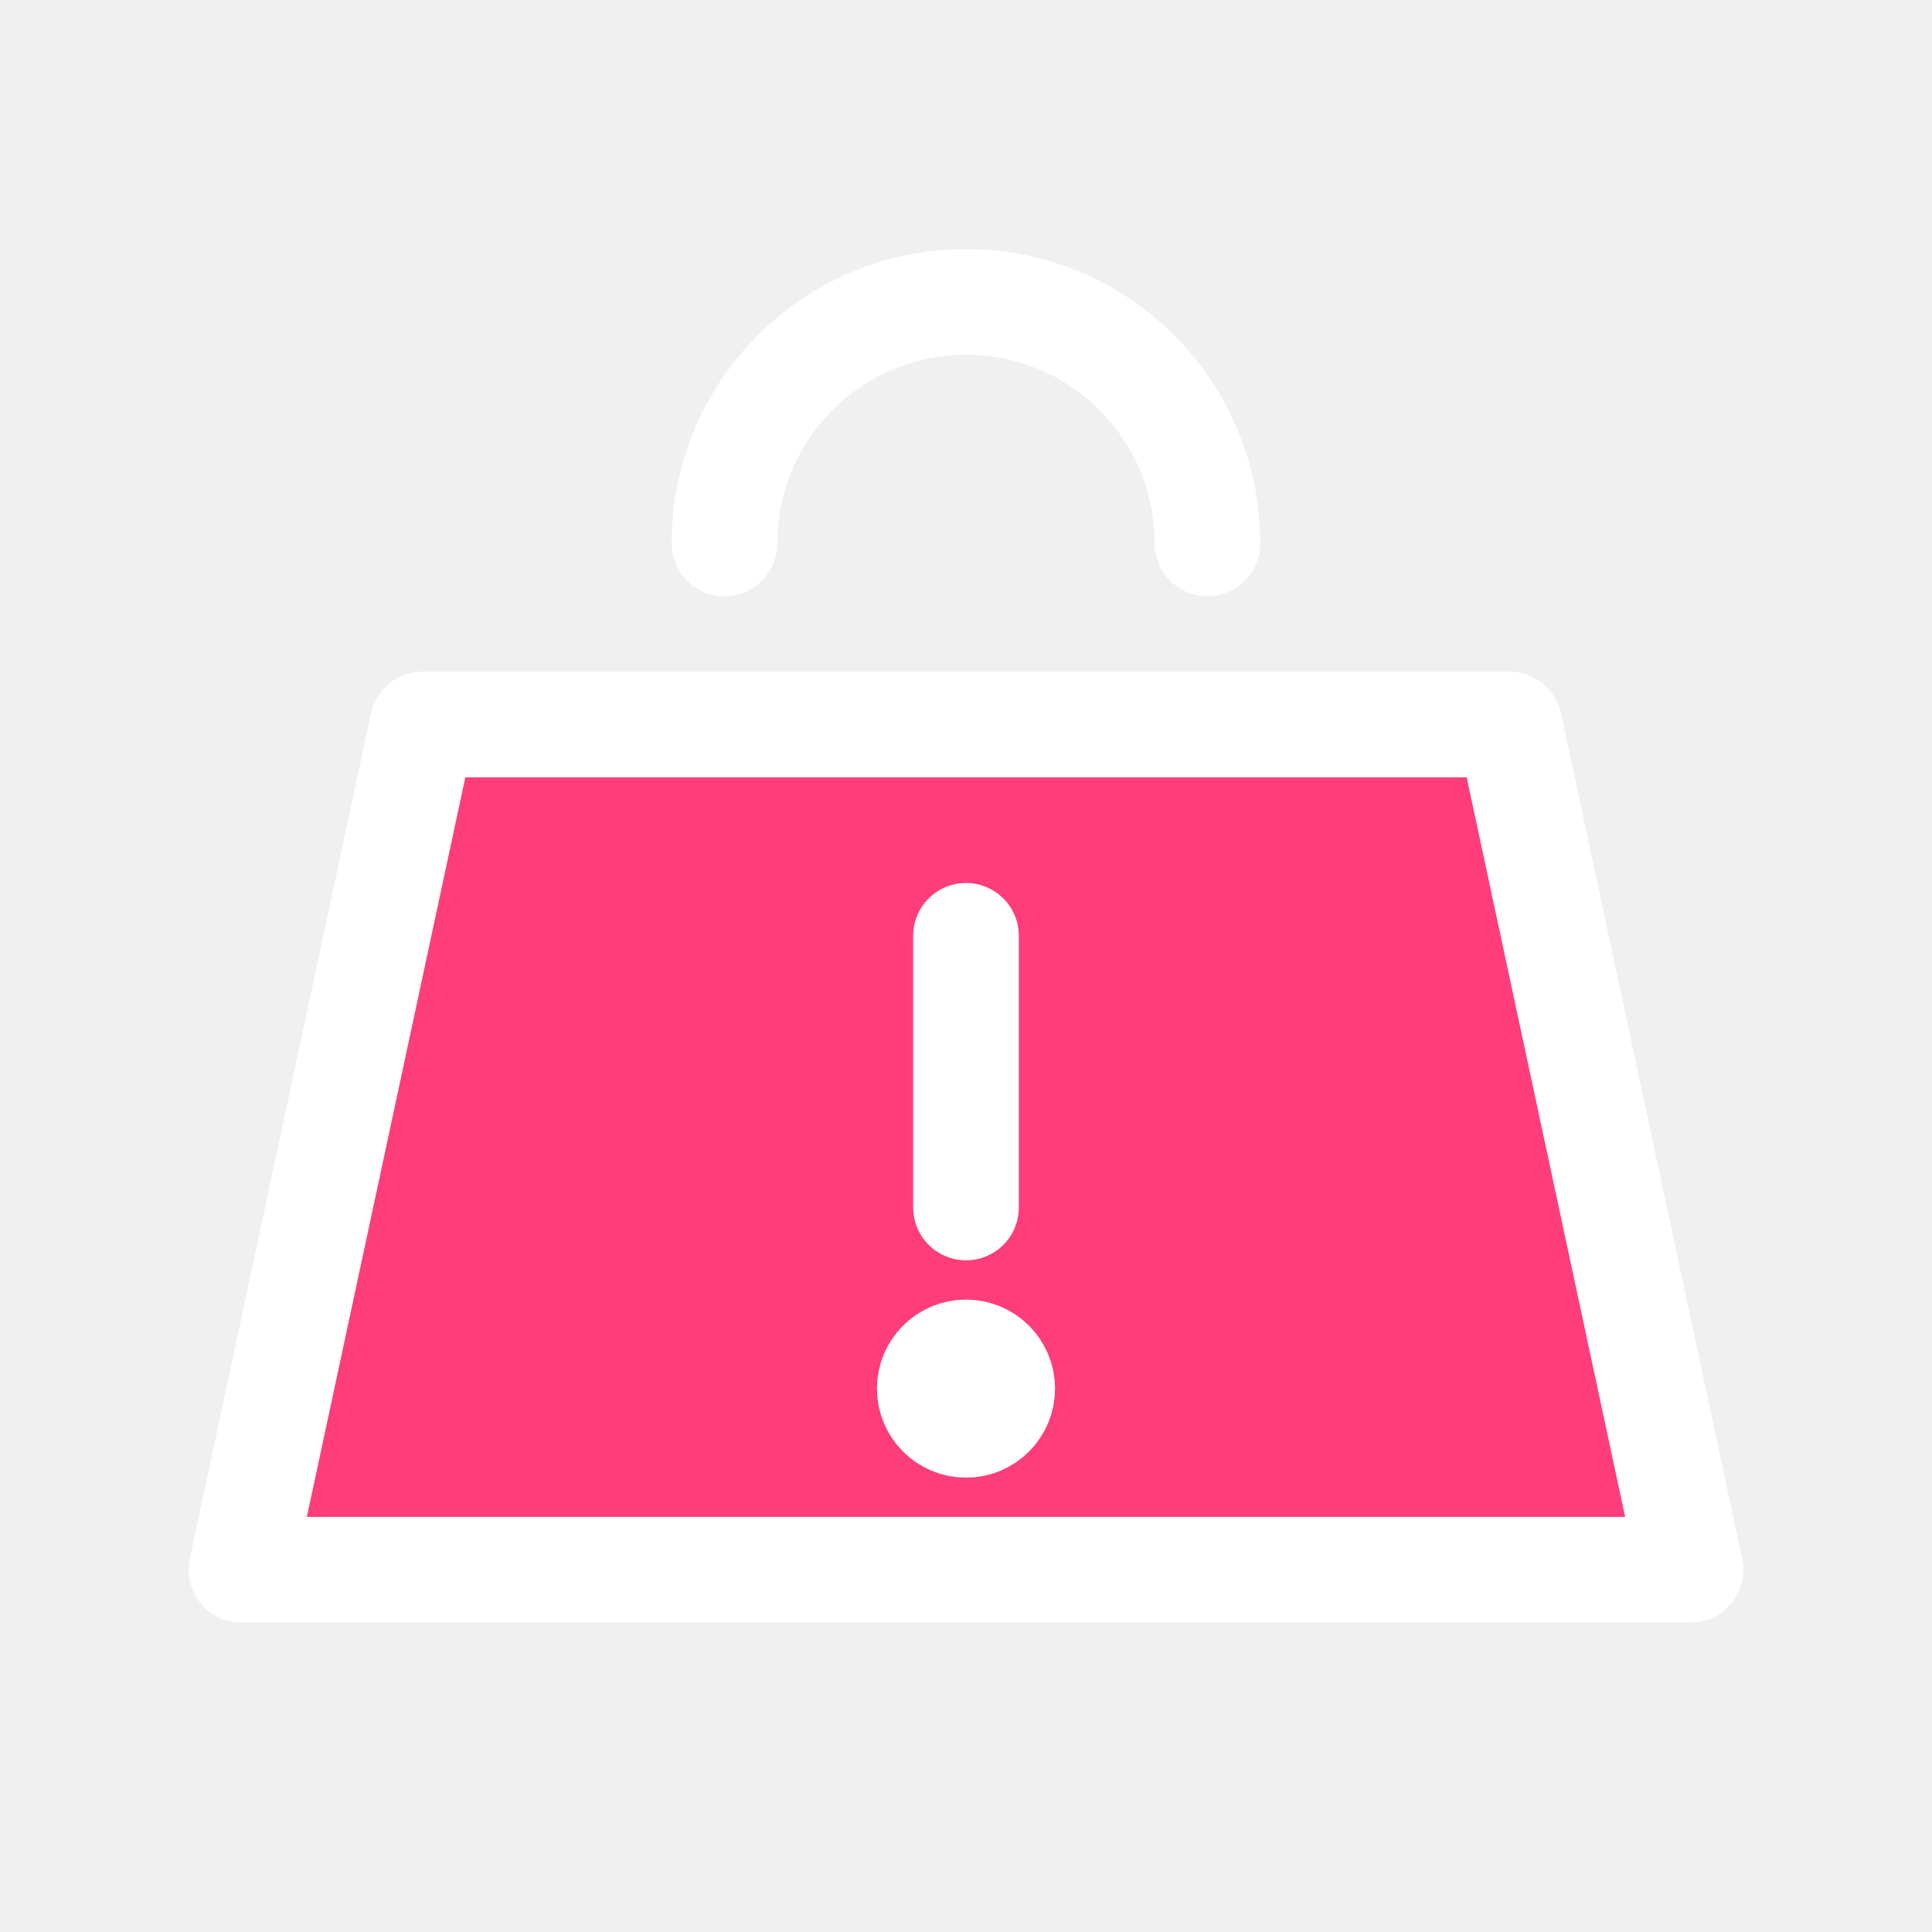
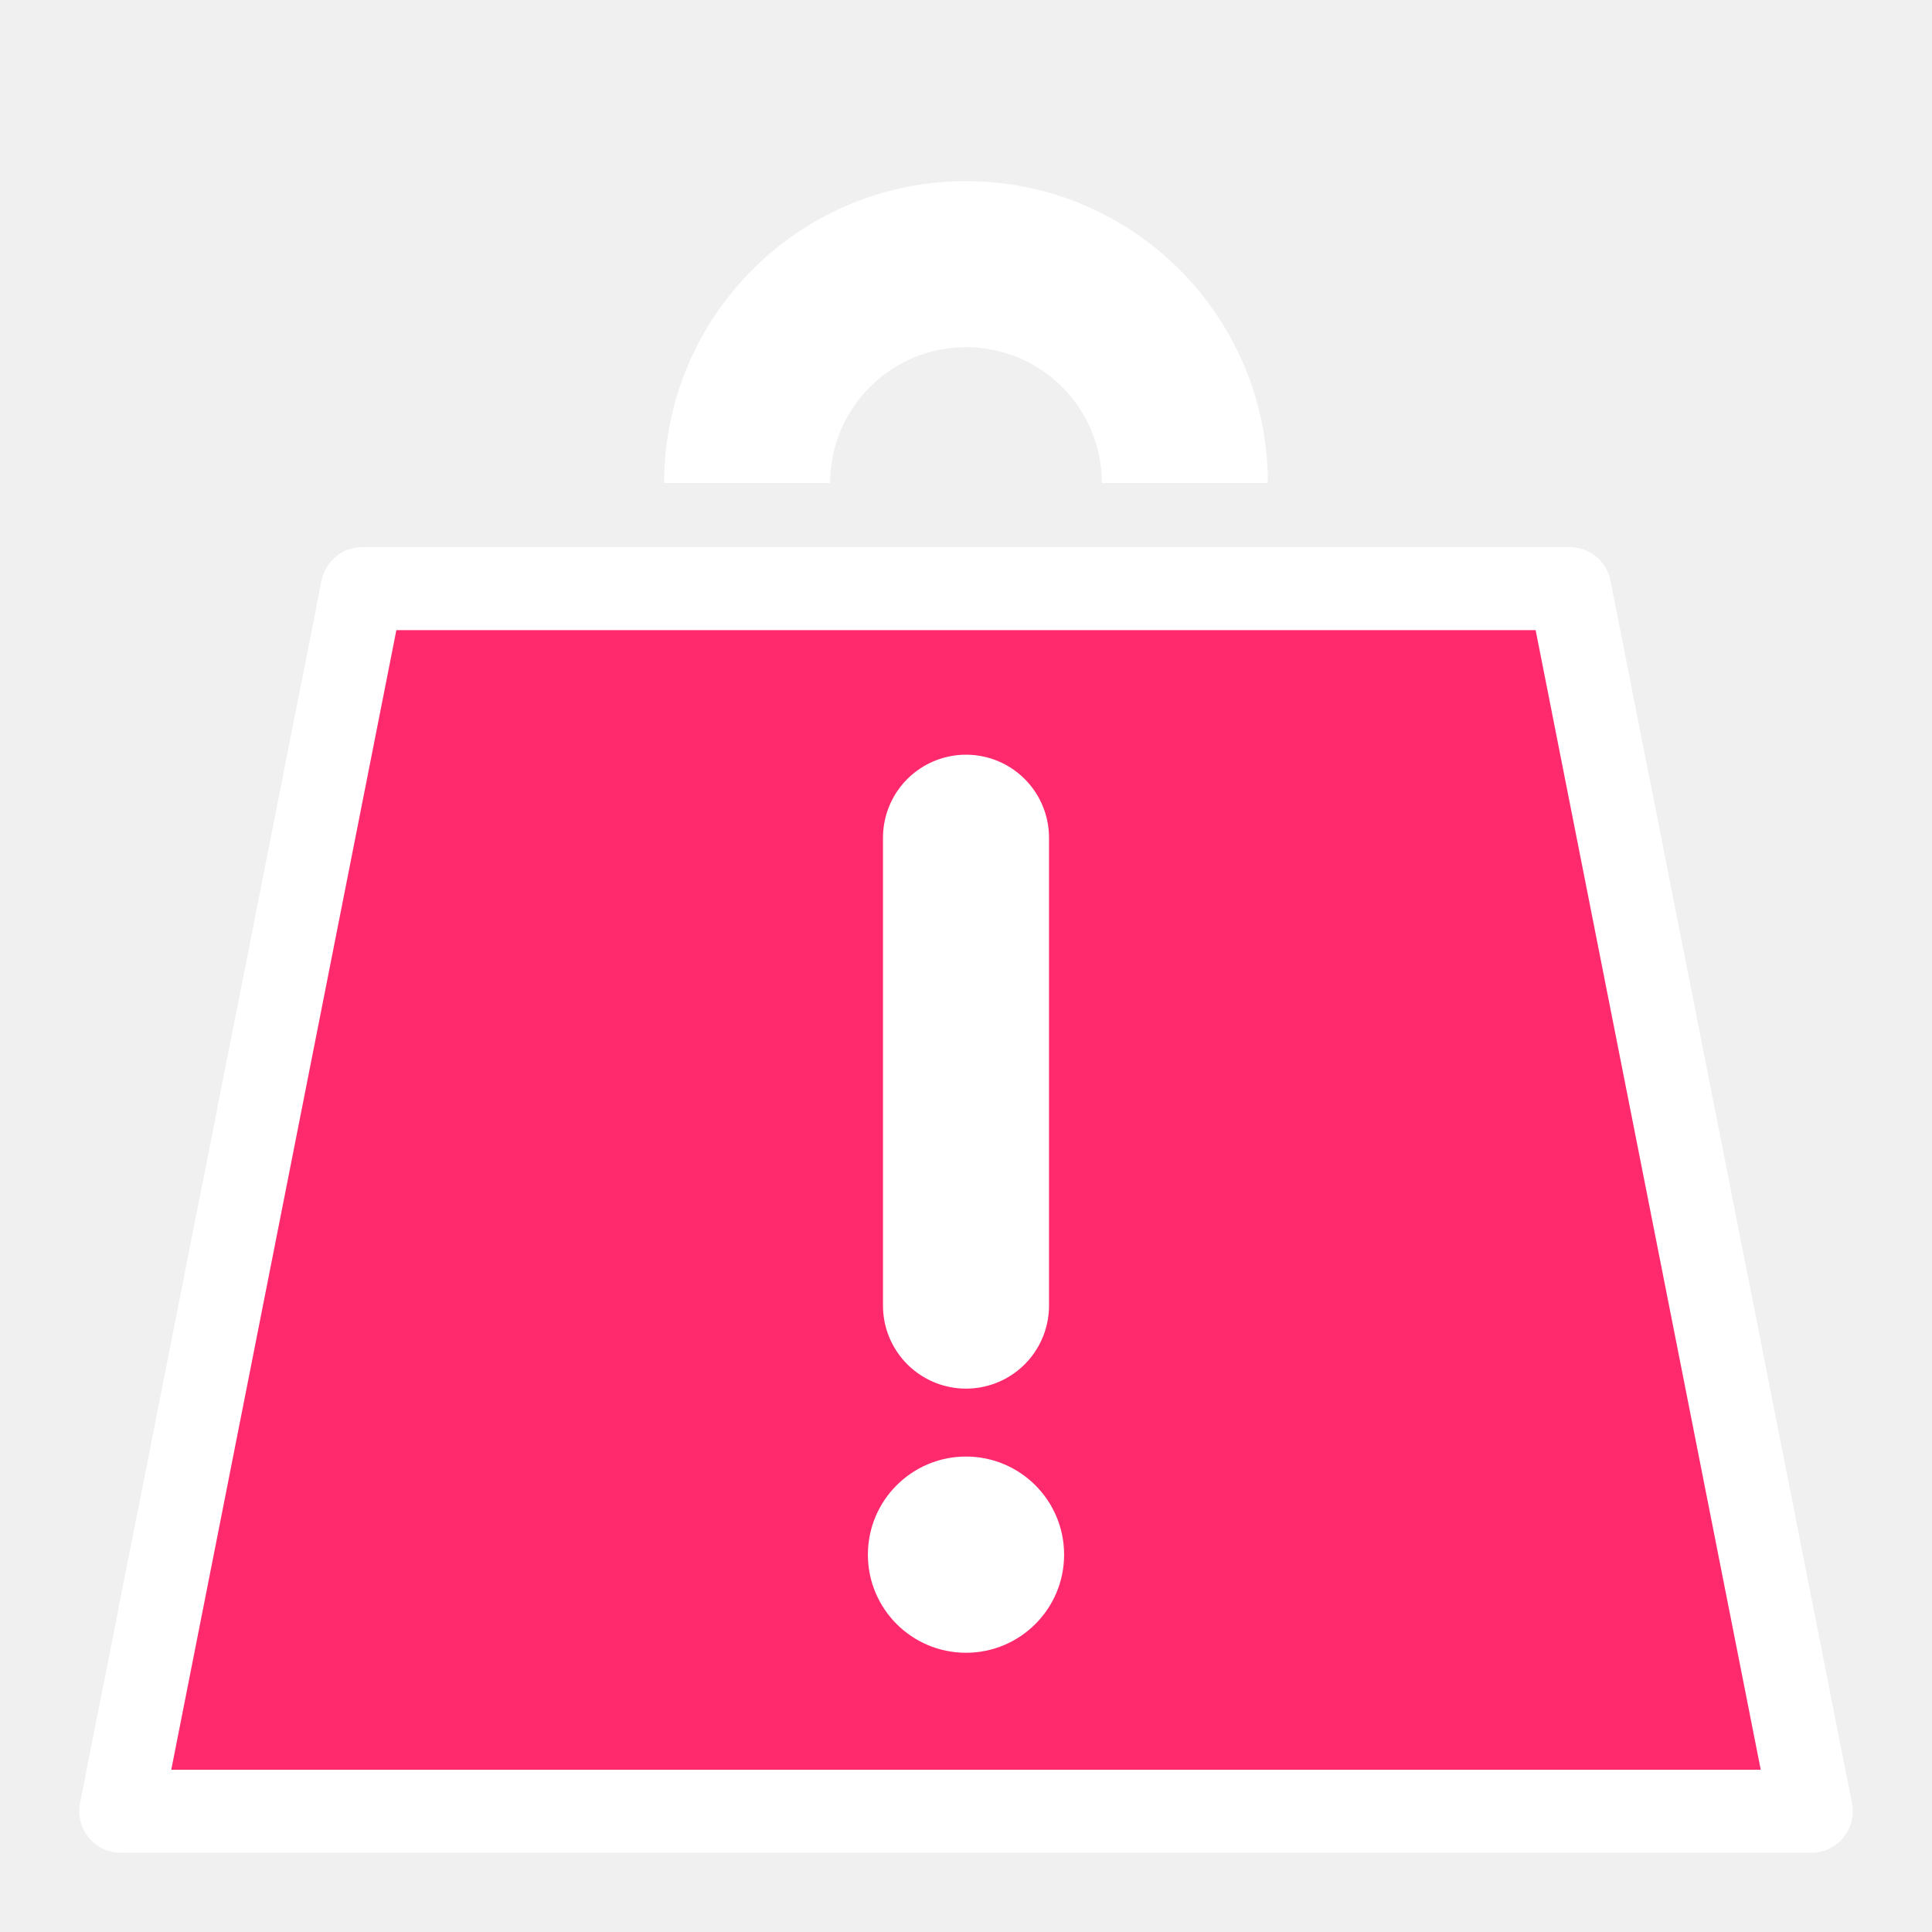
- <svg xmlns="http://www.w3.org/2000/svg" viewBox="0 0 64 64">
-   <g fill="none" stroke="#ffffff" stroke-width="3.5" stroke-linejoin="round" stroke-linecap="round">
-     <path d="M24 18a8 8 0 0 1 16 0" />
-     <path d="M14 24h36l6 28H8z" fill="#ff2a6d" fill-opacity="0.9" />
-     <path d="M32 31v9" />
-     <circle cx="32" cy="46" r="1.2" fill="#ffffff" />
-   </g>
+ <svg xmlns="http://www.w3.org/2000/svg" width="512" height="512" viewBox="0 0 512 512">
+   <path d="M176 128a80 80 0 0 1 160 0h-44a36 36 0 0 0-72 0z" fill="#fff" />
+   <path d="M96 156h320l64 324H32z" fill="#ff2a6d" stroke="#fff" stroke-width="22" stroke-linejoin="round" />
+   <path d="M256 222v124" fill="none" stroke="#fff" stroke-width="44" stroke-linecap="round" />
+   <circle cx="256" cy="412" r="26" fill="#fff" />
</svg>
